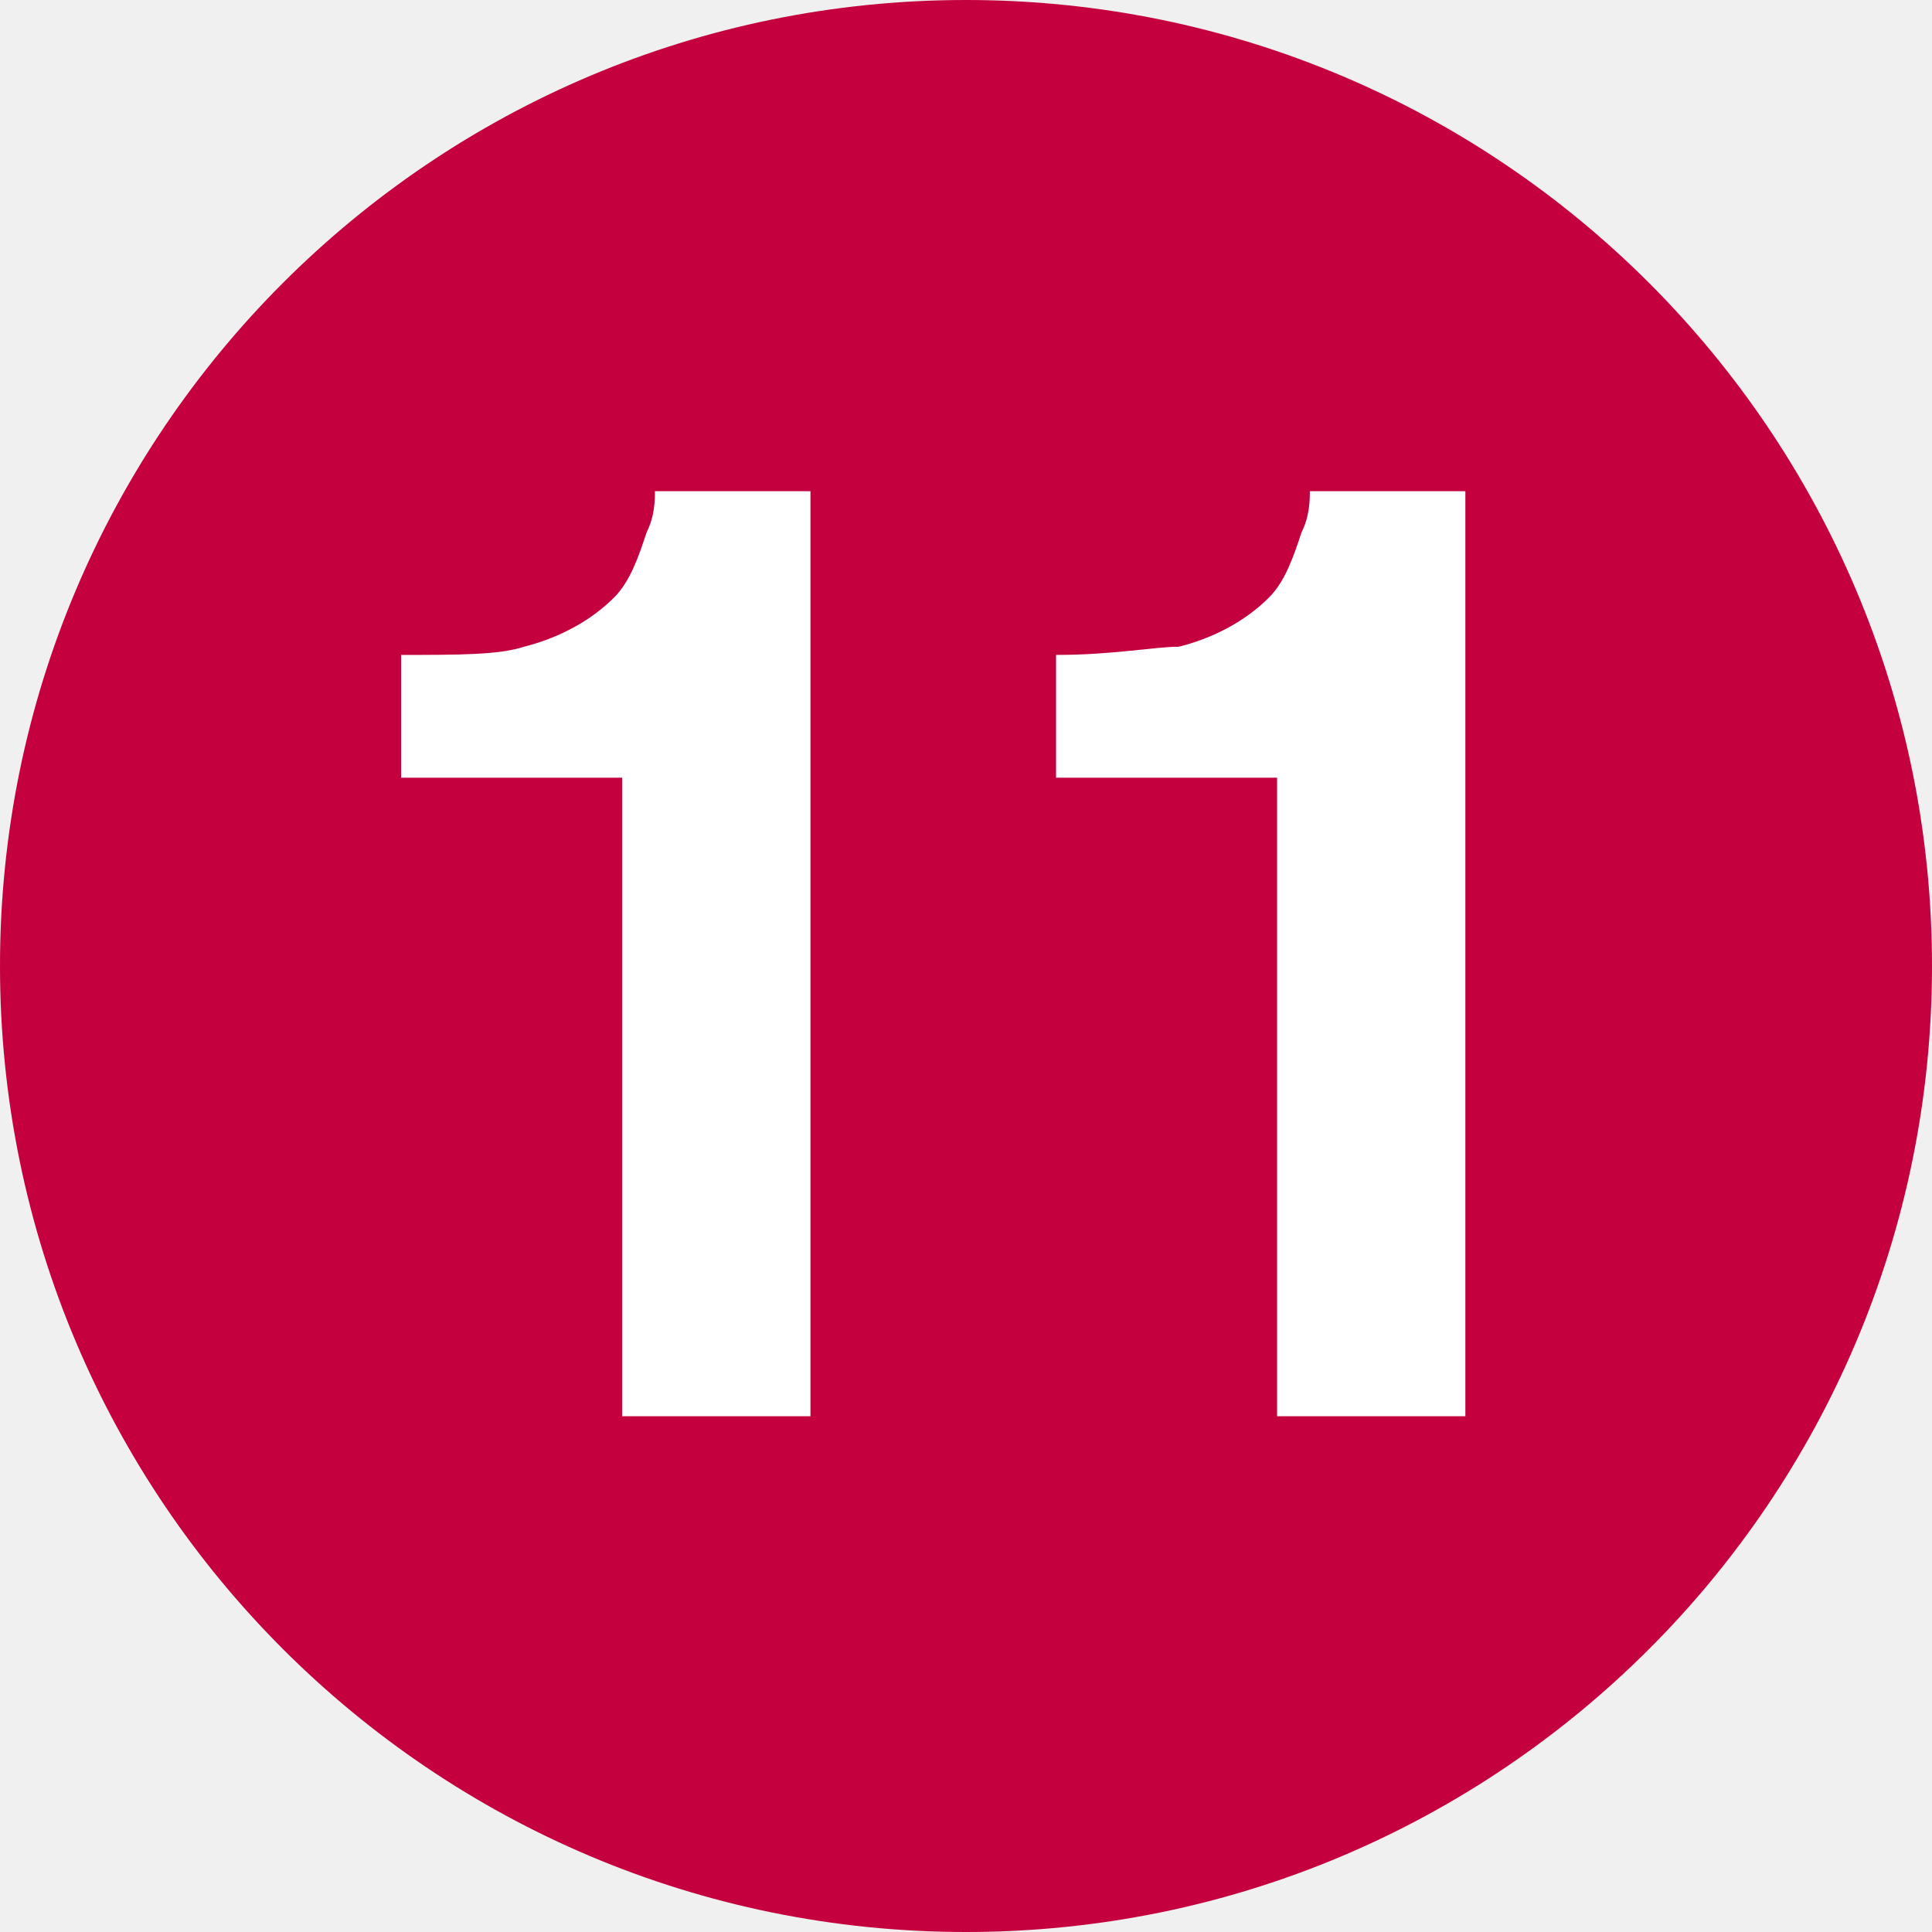
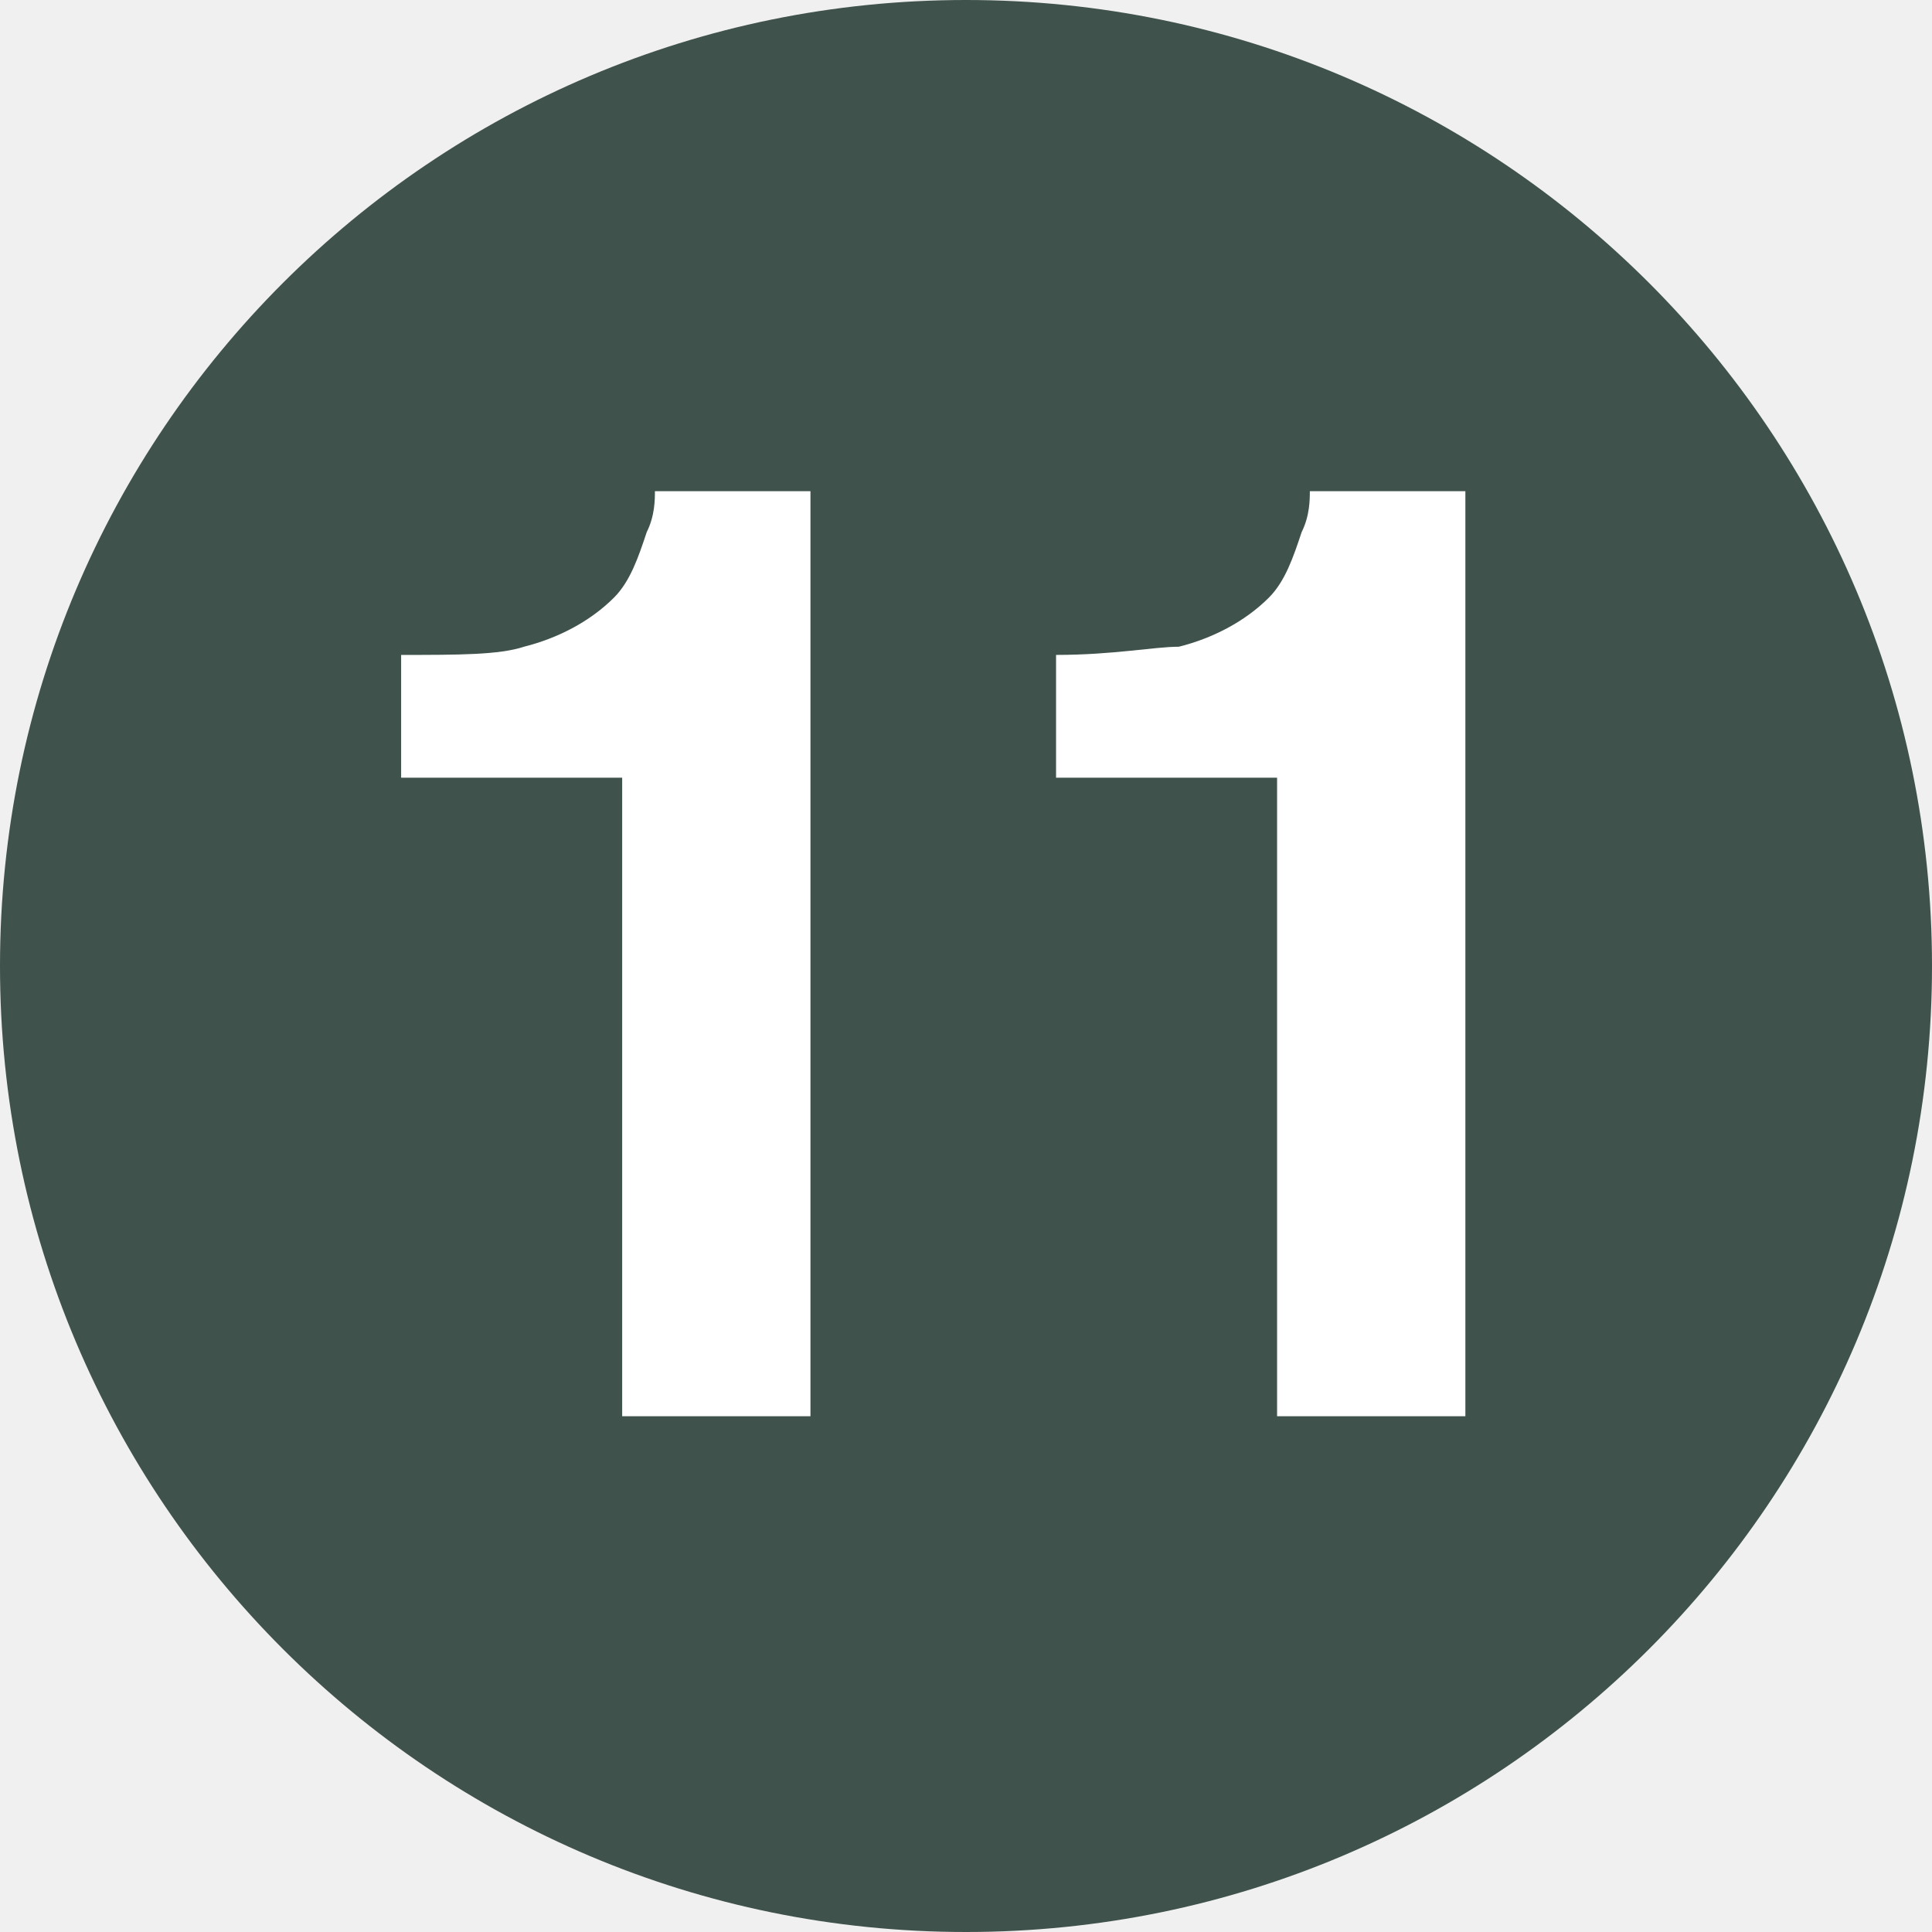
<svg xmlns="http://www.w3.org/2000/svg" version="1.1" id="Capa_1" x="0px" y="0px" viewBox="0 0 23.6 23.6" style="enable-background:new 0 0 23.6 23.6;" xml:space="preserve">
  <style type="text/css">
- 	.st0{fill:#c5003e;}
+ 	.st0{fill:#3f524b;}
	.st1{fill:none;}
	.st2{enable-background:new    ;}
	.st3{fill:#FFFFFF;}
</style>
  <g>
    <circle class="st0" cx="11.8" cy="11.8" r="11.8" />
  </g>
  <g>
    <rect x="6.2" y="5.1" class="st1" width="11.2" height="13.3" />
  </g>
  <g class="st2">
    <path class="st3" d="M4.9,9.5V8C5.6,8,6.1,8,6.4,7.9c0.4-0.1,0.8-0.3,1.1-0.6c0.2-0.2,0.3-0.5,0.4-0.8C8,6.3,8,6.1,8,6h1.9v11.3   H7.6V9.5H4.9z" />
    <path class="st3" d="M12.9,9.5V8c0.7,0,1.2-0.1,1.5-0.1c0.4-0.1,0.8-0.3,1.1-0.6c0.2-0.2,0.3-0.5,0.4-0.8C16,6.3,16,6.1,16,6h1.9   v11.3h-2.3V9.5H12.9z" />
  </g>
</svg>
